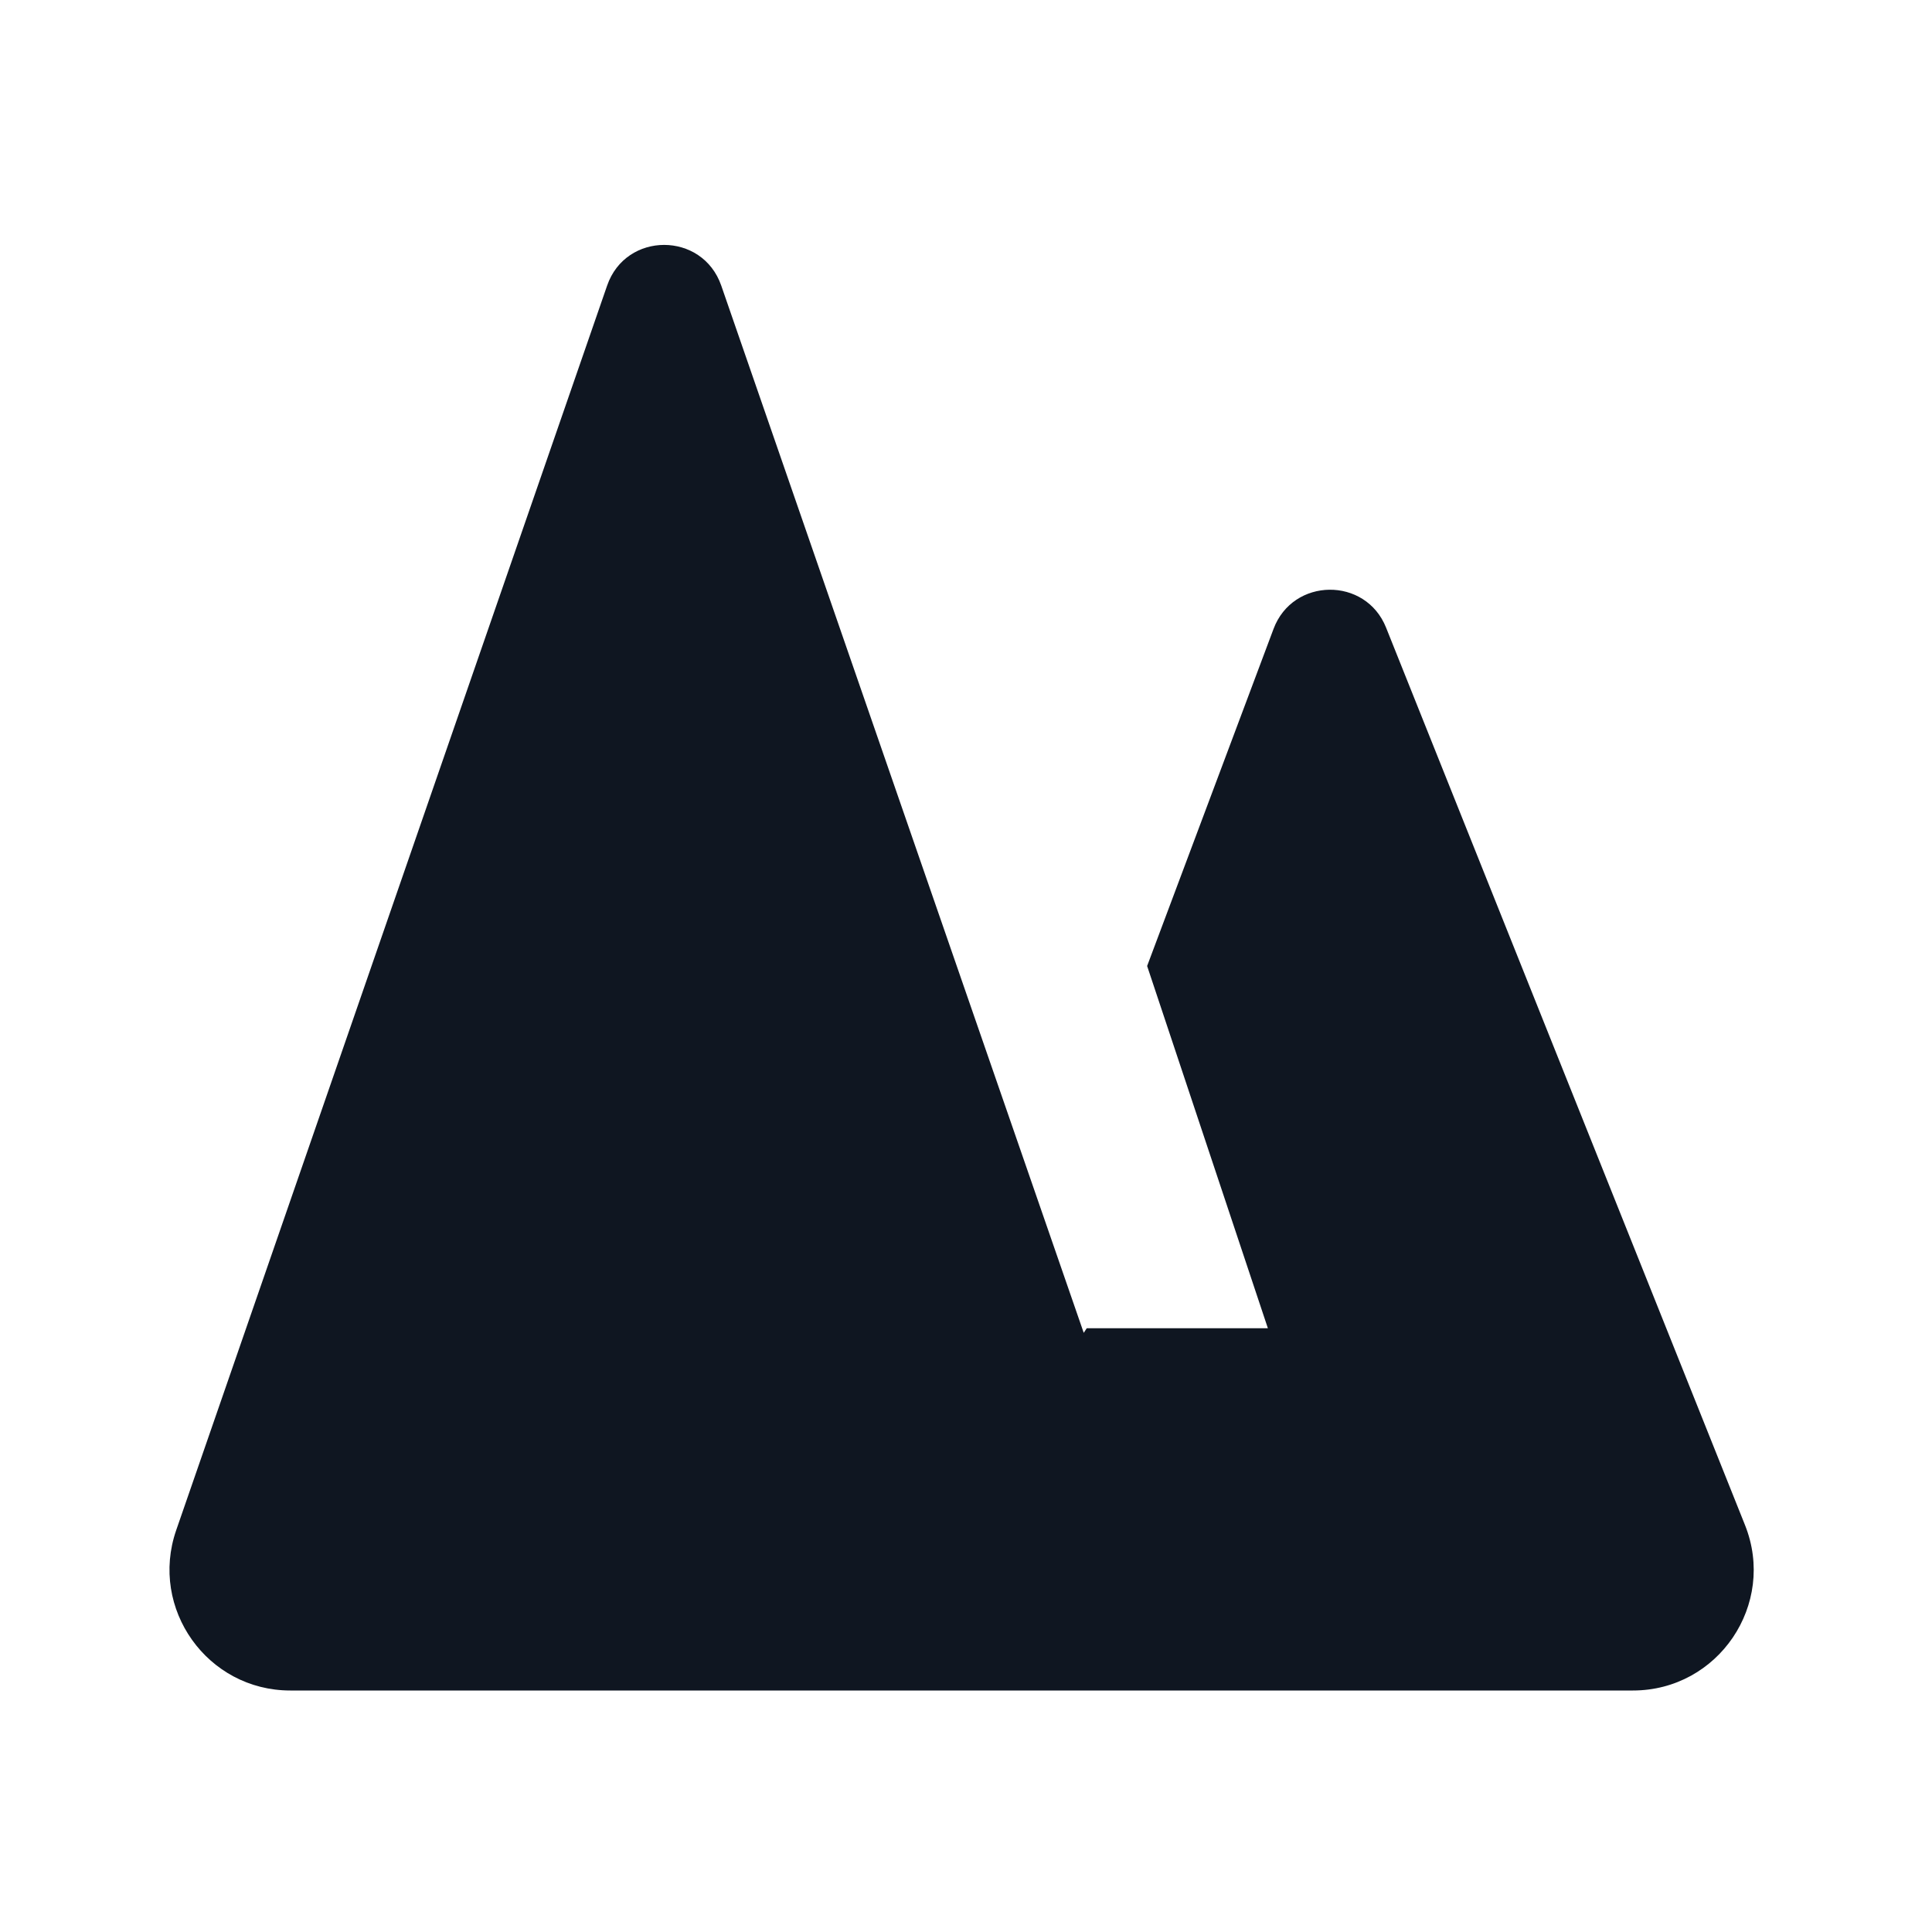
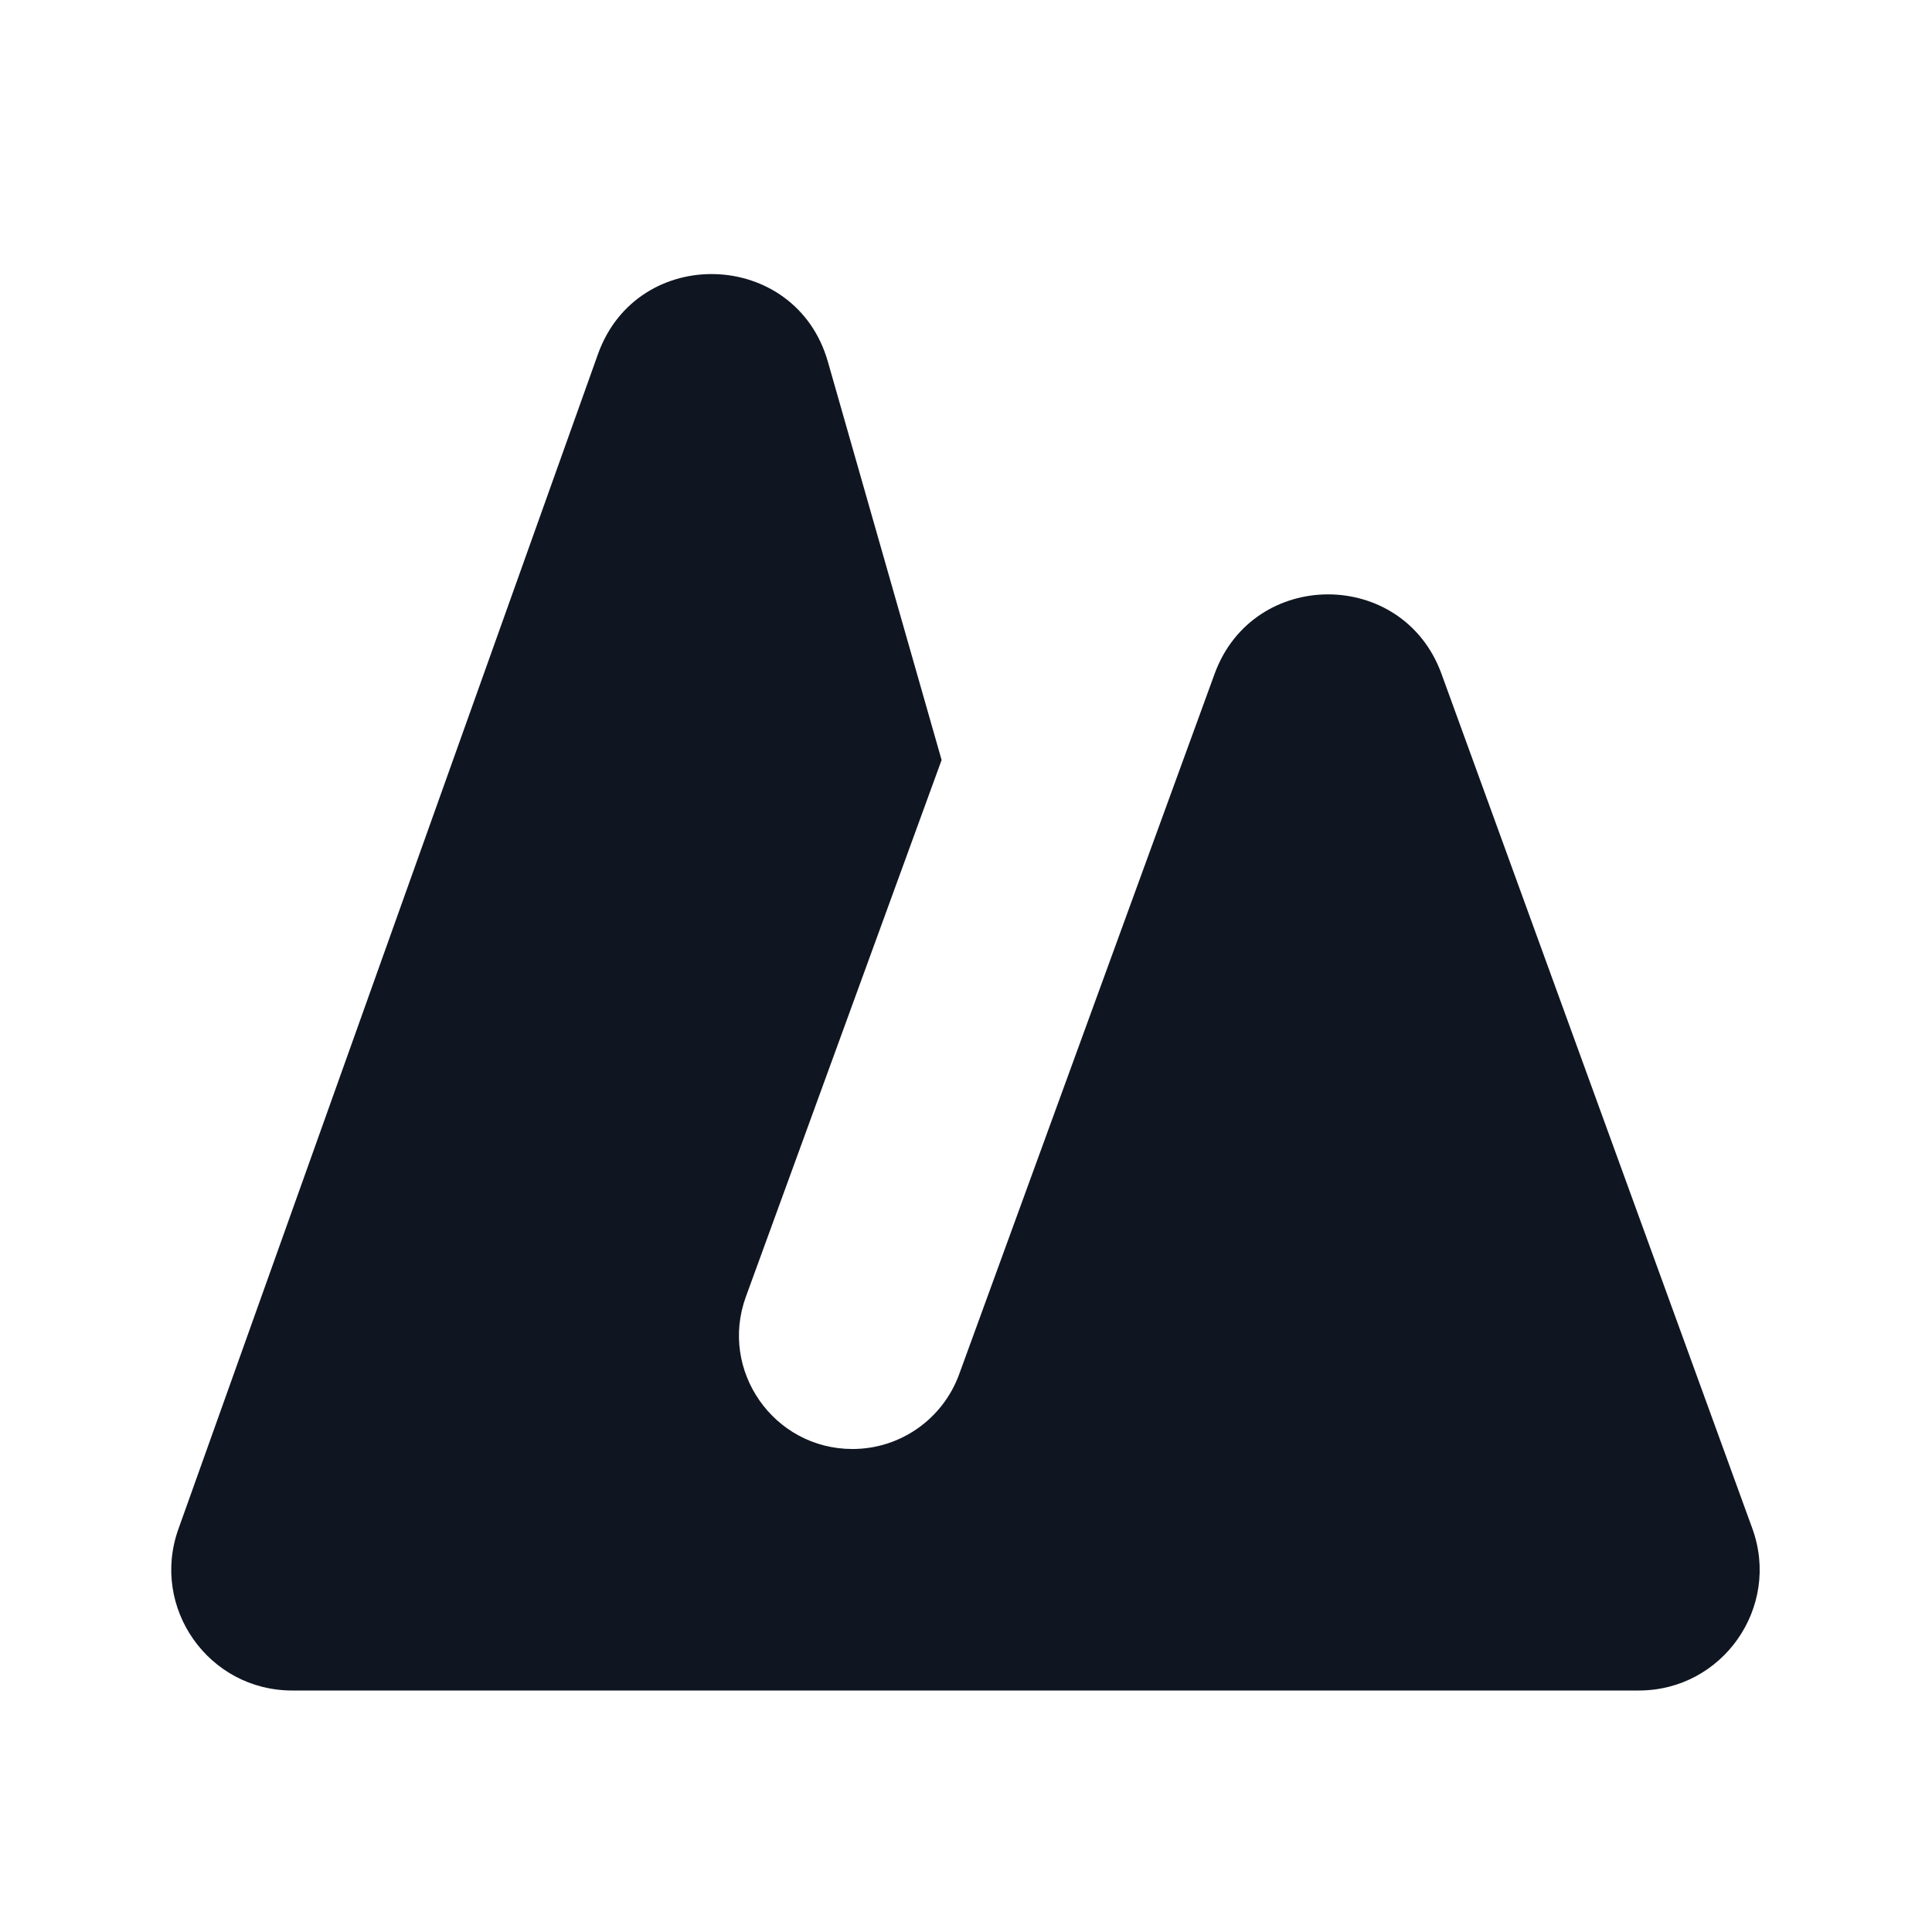
<svg xmlns="http://www.w3.org/2000/svg" width="16" height="16" viewBox="0 0 16 16" fill="none">
-   <path d="M8.975 11.038L5.973 2.365C5.817 1.916 5.183 1.916 5.028 2.365L1.459 12.673C1.235 13.322 1.717 14 2.404 14L13.523 14C14.23 14 14.714 13.286 14.451 12.629L11.479 5.198C11.31 4.774 10.707 4.781 10.547 5.208L9.5 8L10.5 11H9L8.975 11.038Z" fill="#0F1621" />
+   <path d="M1.477 12.664L4.952 2.933C5.279 2.018 6.589 2.06 6.856 2.995L7.798 6.294L6.177 10.739C5.954 11.351 6.408 12 7.06 12C7.455 12 7.807 11.753 7.943 11.382L10.059 5.58C10.379 4.703 11.619 4.703 11.938 5.581L14.512 12.658C14.749 13.31 14.266 14 13.572 14L2.419 14C1.728 14 1.245 13.315 1.477 12.664Z" fill="#0F1621" />
</svg>
